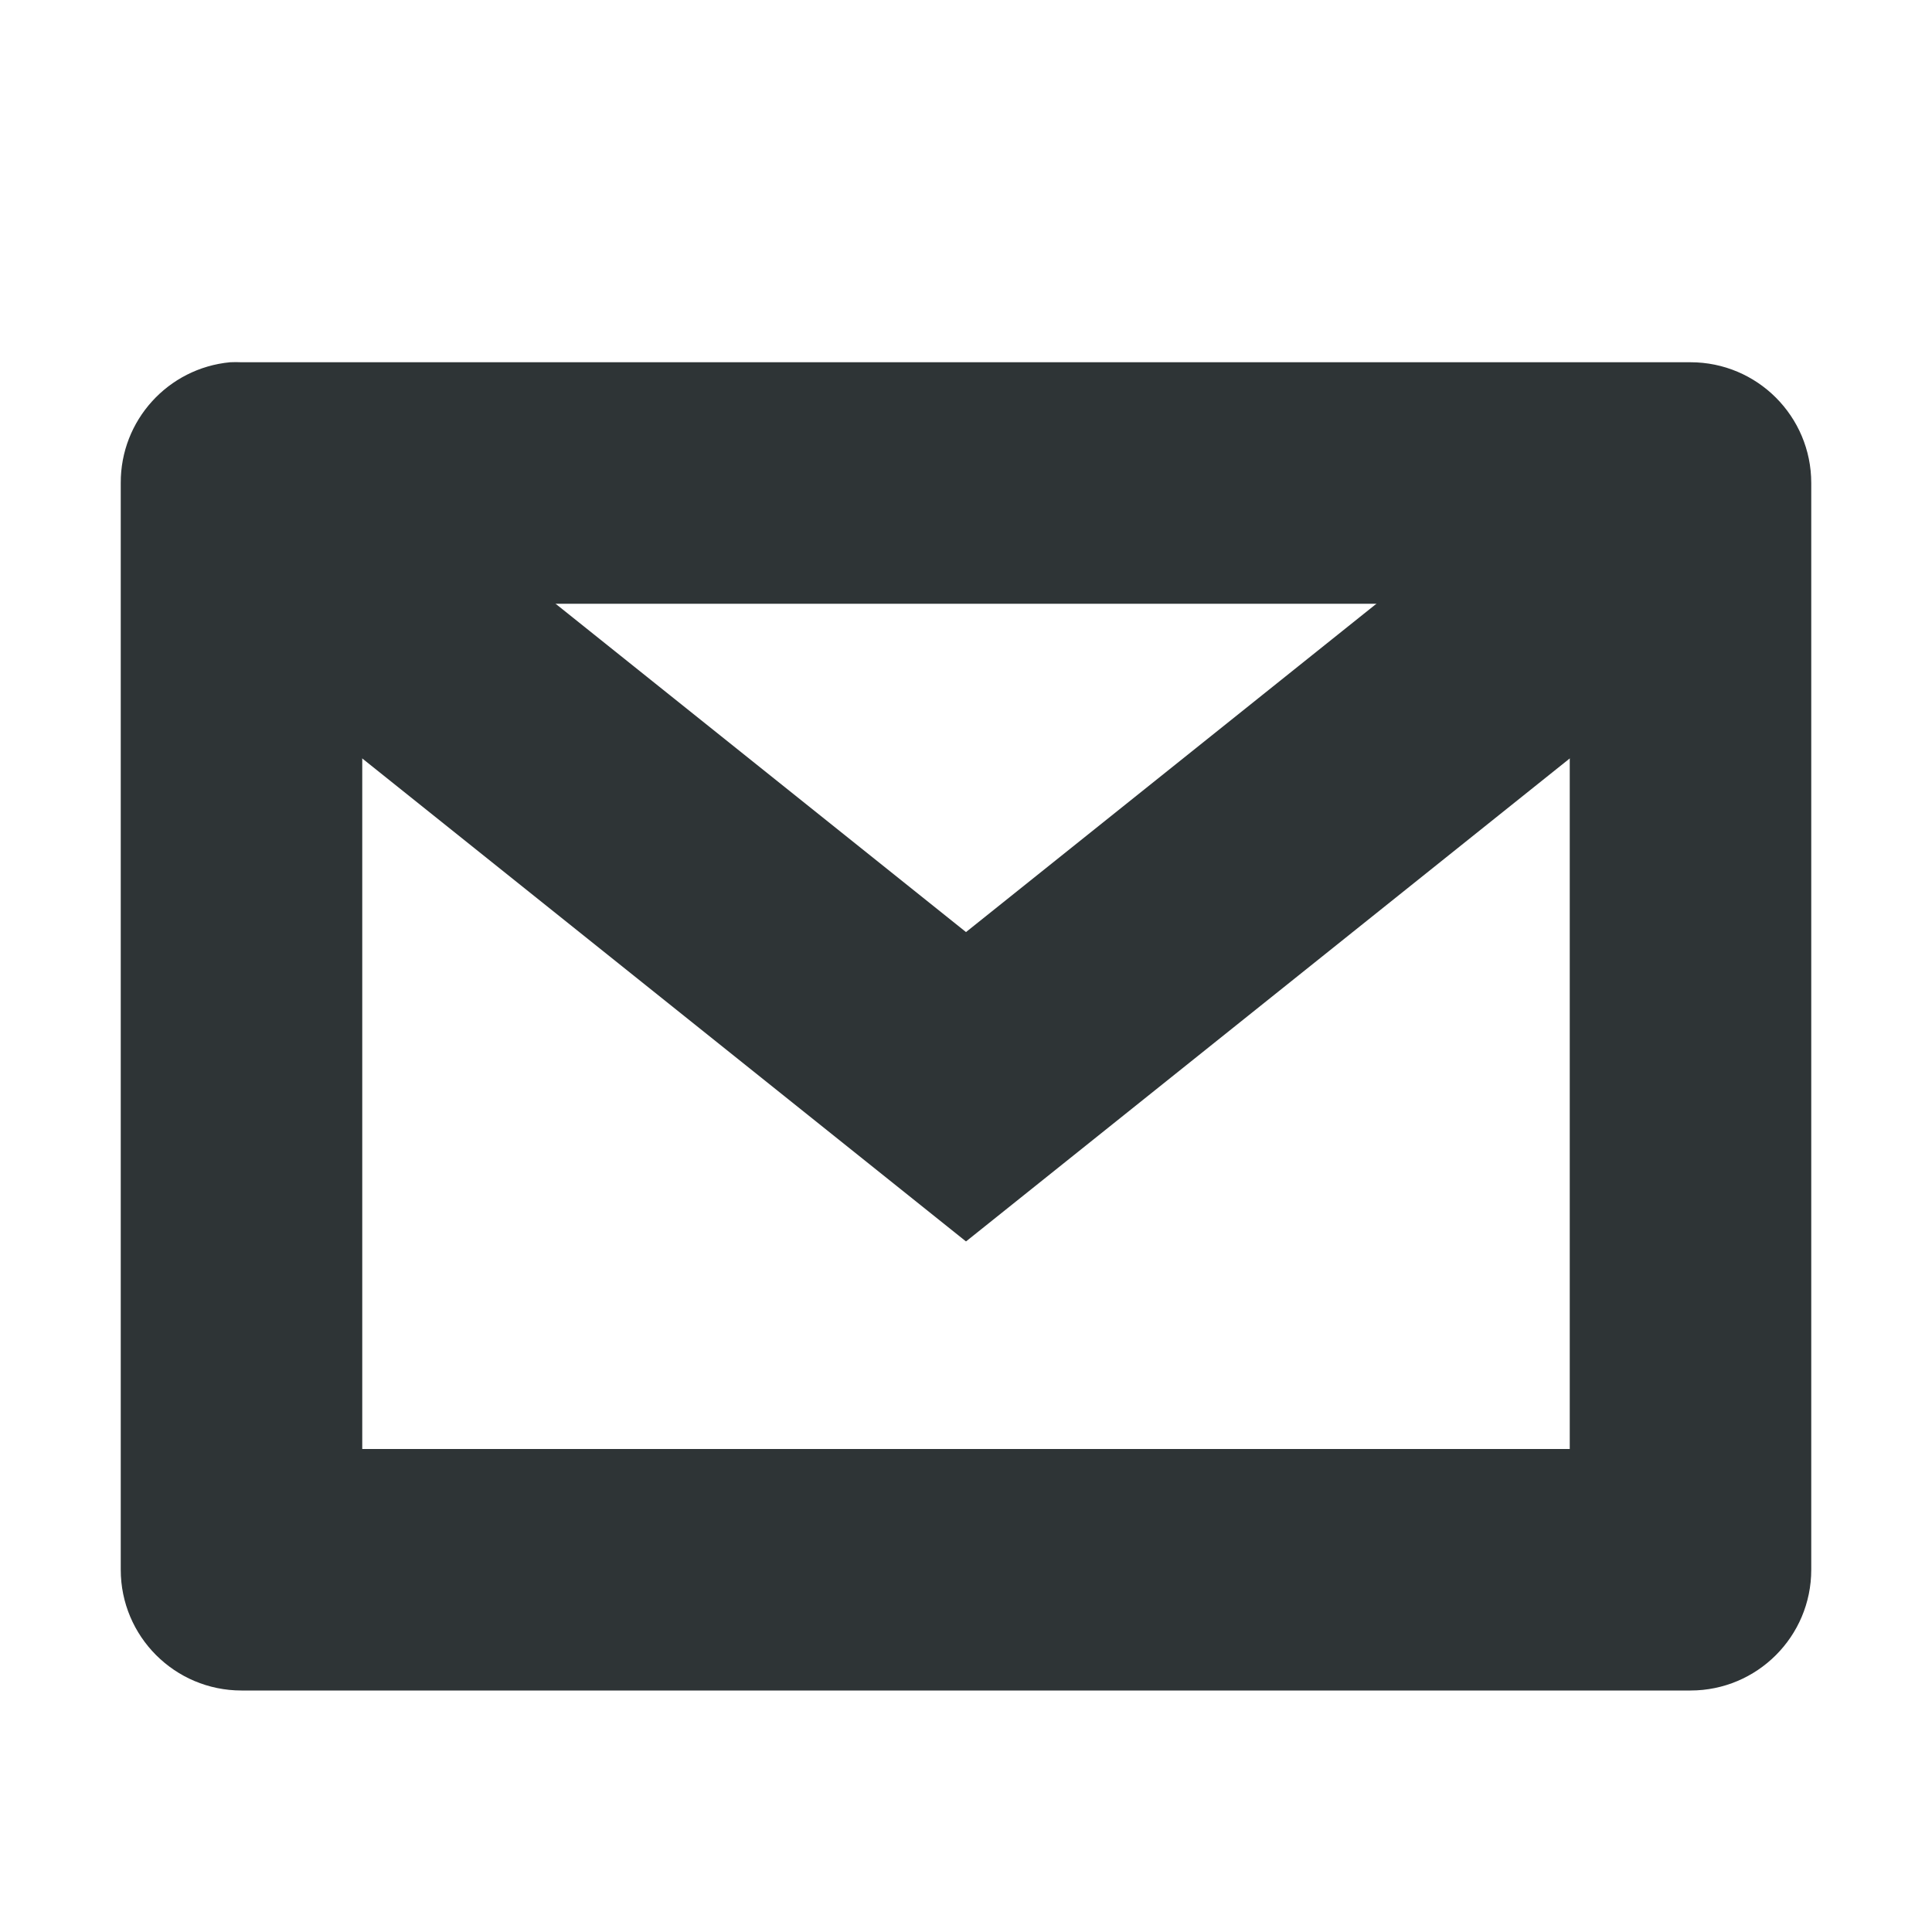
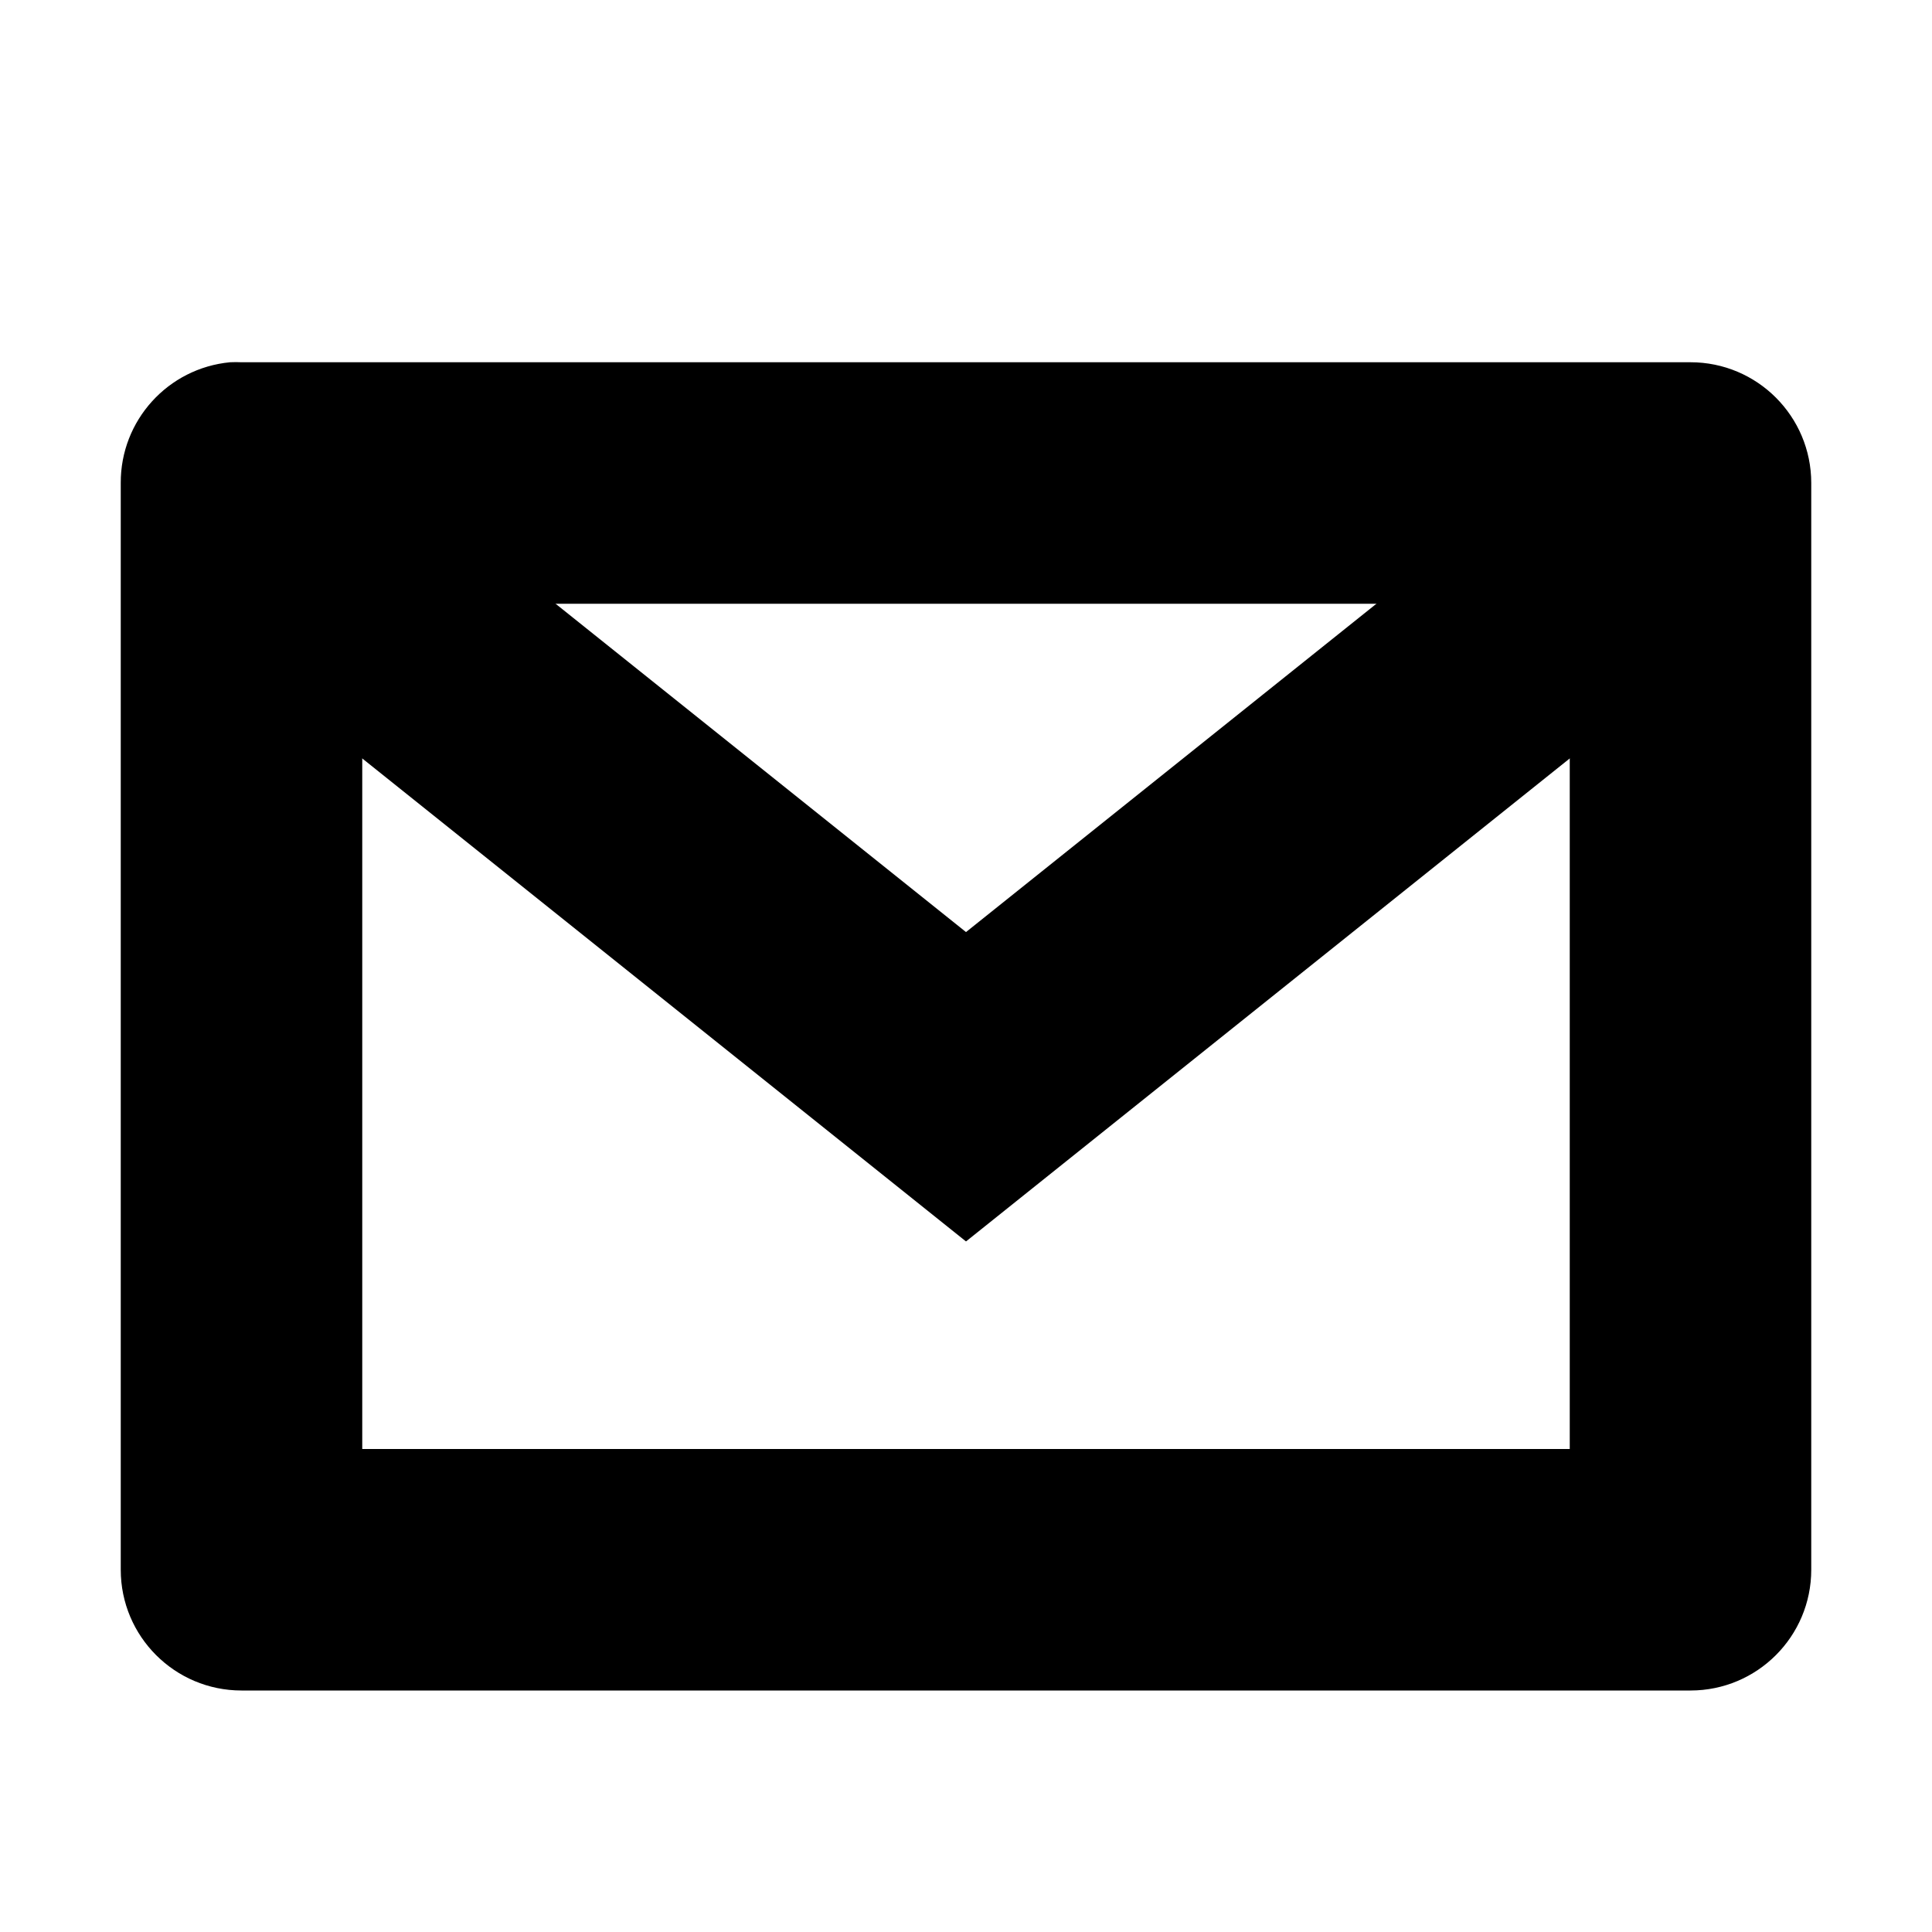
<svg xmlns="http://www.w3.org/2000/svg" height="16" width="16" version="1.1">
-   <g transform="translate(-41 -297)" fill="#2e3436">
+   <g transform="translate(-41 -297)" fill="ButtonText">
    <path style="block-progression:tb;color:#000000;text-transform:none;text-indent:0" d="m43.781 301a1 1 0 0 0 -0.406 1.781l5 4 0.625 0.5 0.625-0.5 5-4a1 1 0 1 0 -1.25 -1.562l-4.375 3.5-4.375-3.5a1 1 0 0 0 -0.844 -0.22z" />
    <path style="block-progression:tb;color:#000000;text-transform:none;text-indent:0" d="m42.906 300a1 1 0 0 0 -0.906 1v9a1 1 0 0 0 1 1h12a1 1 0 0 0 1 -1v-9a1 1 0 0 0 -1 -1h-12a1 1 0 0 0 -0.094 0zm1.094 2h10v7h-10v-7z" />
  </g>
</svg>
